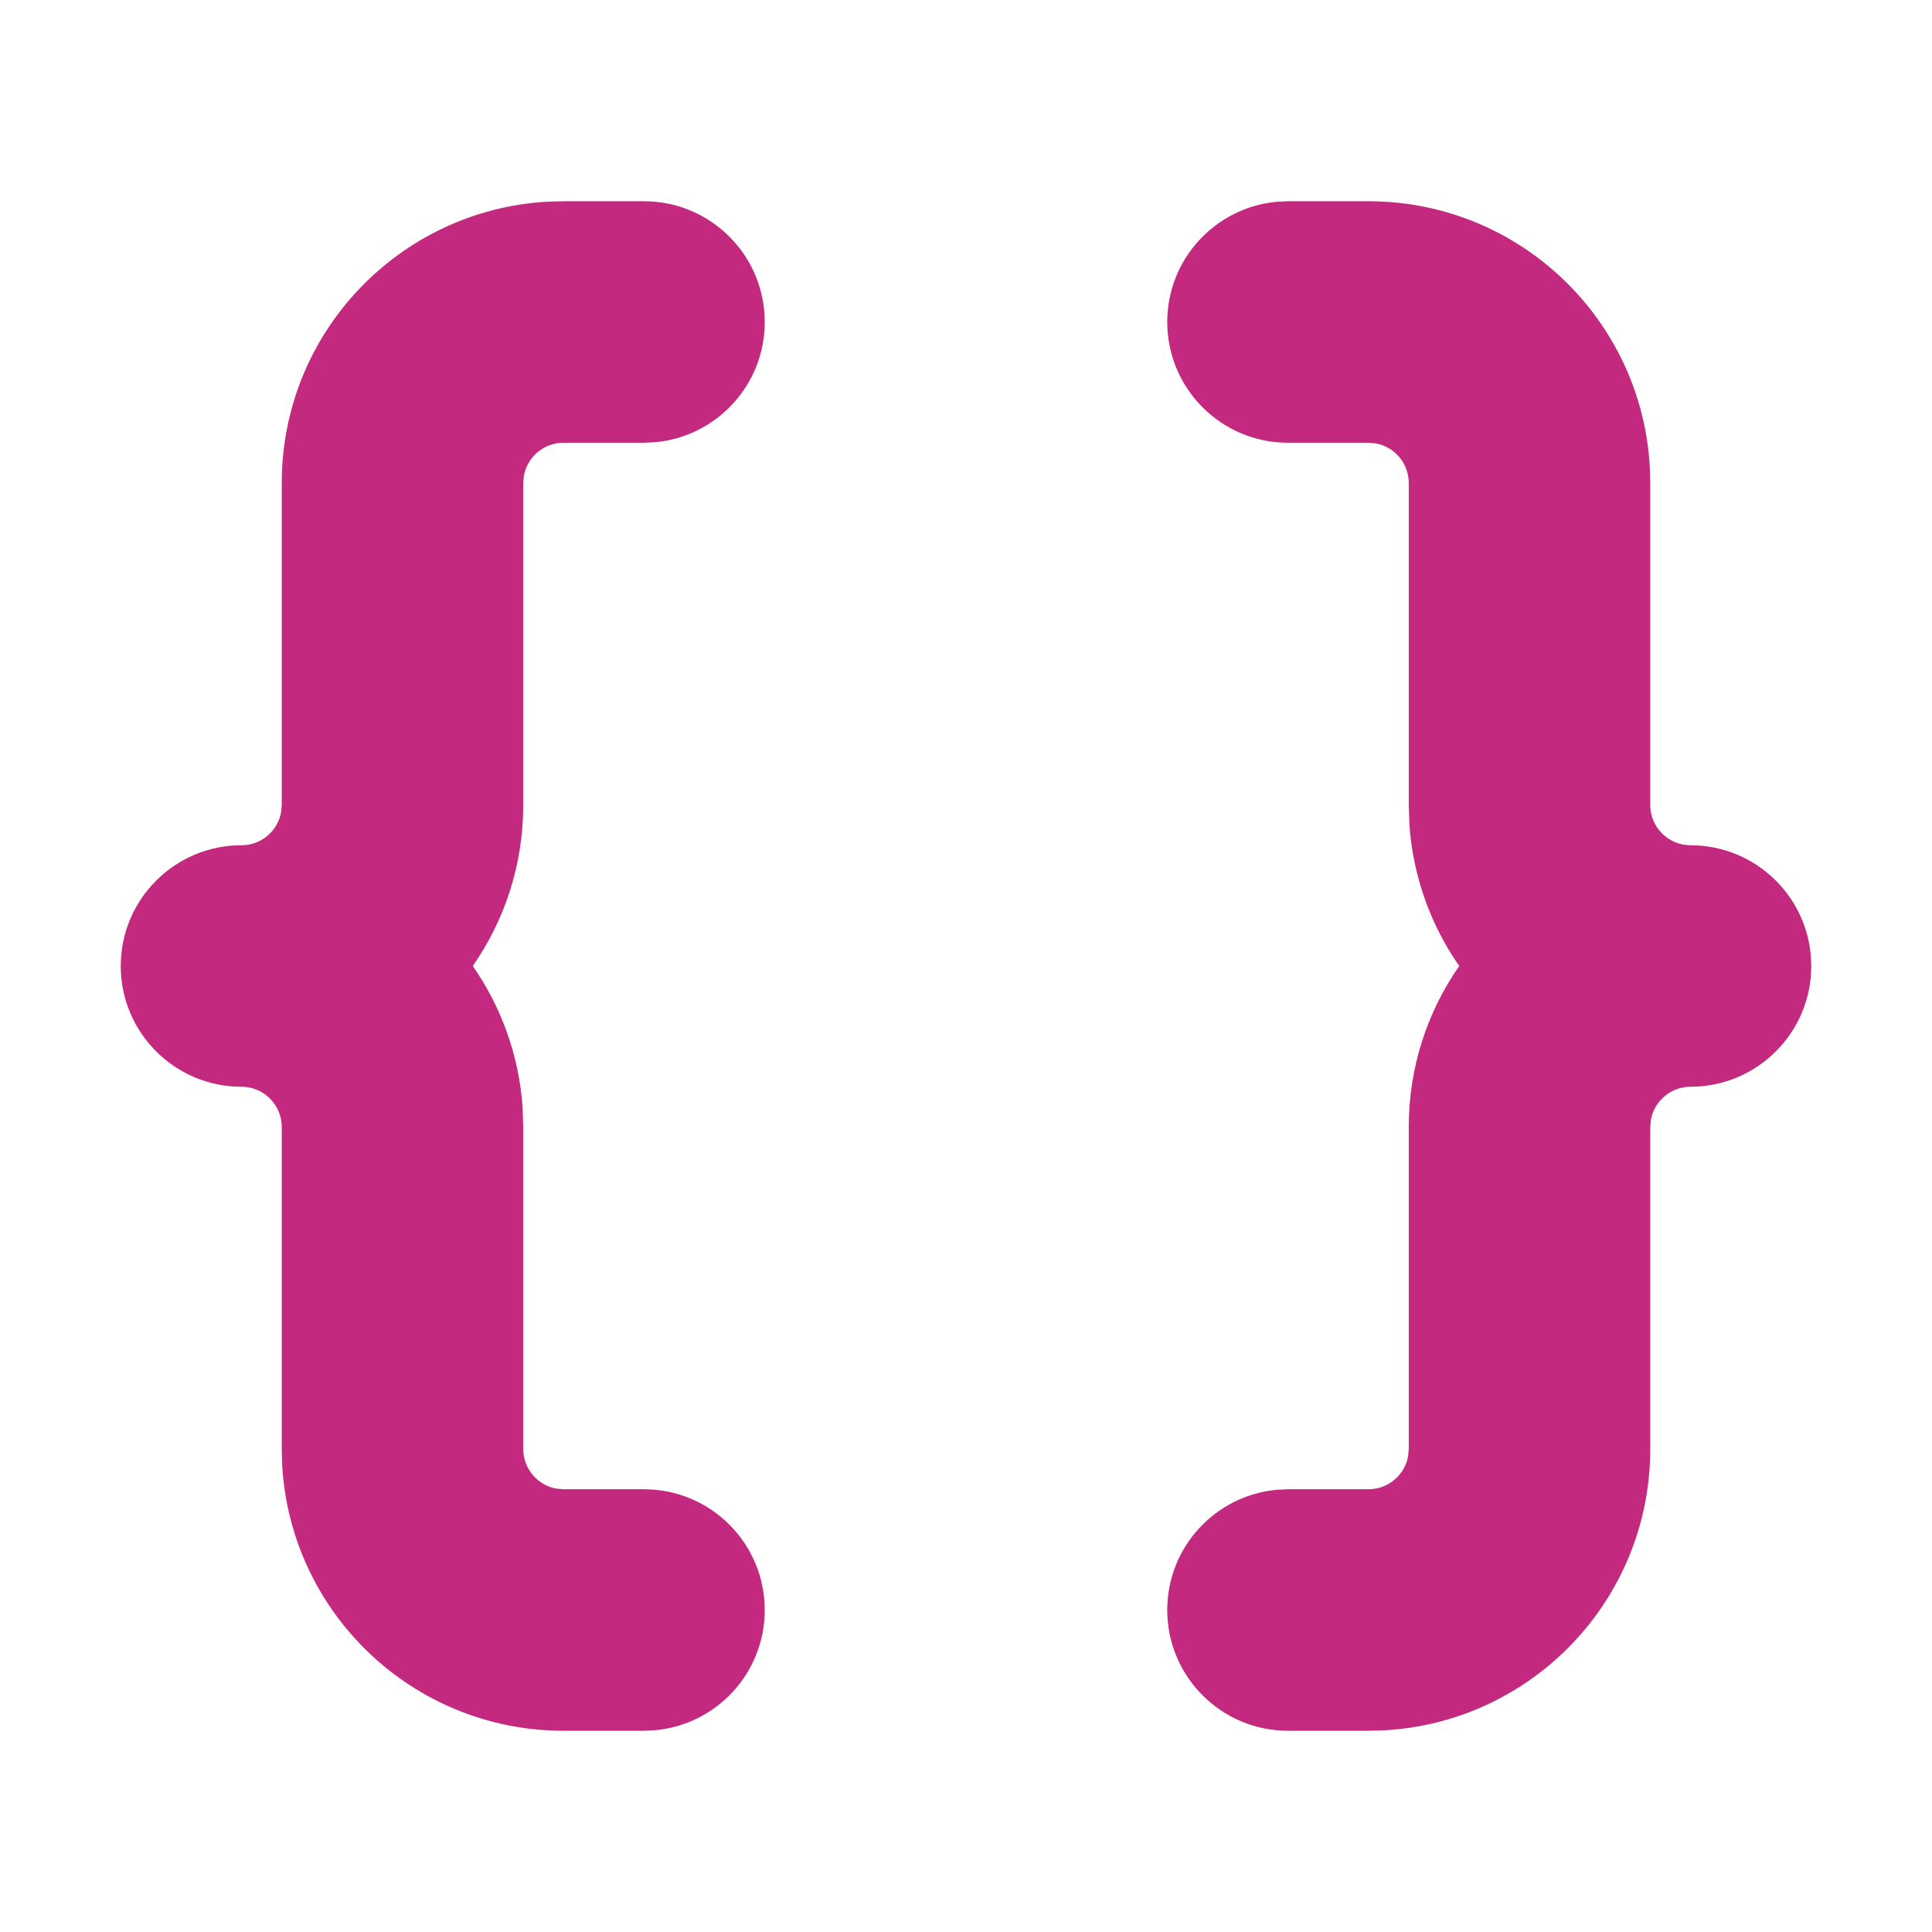
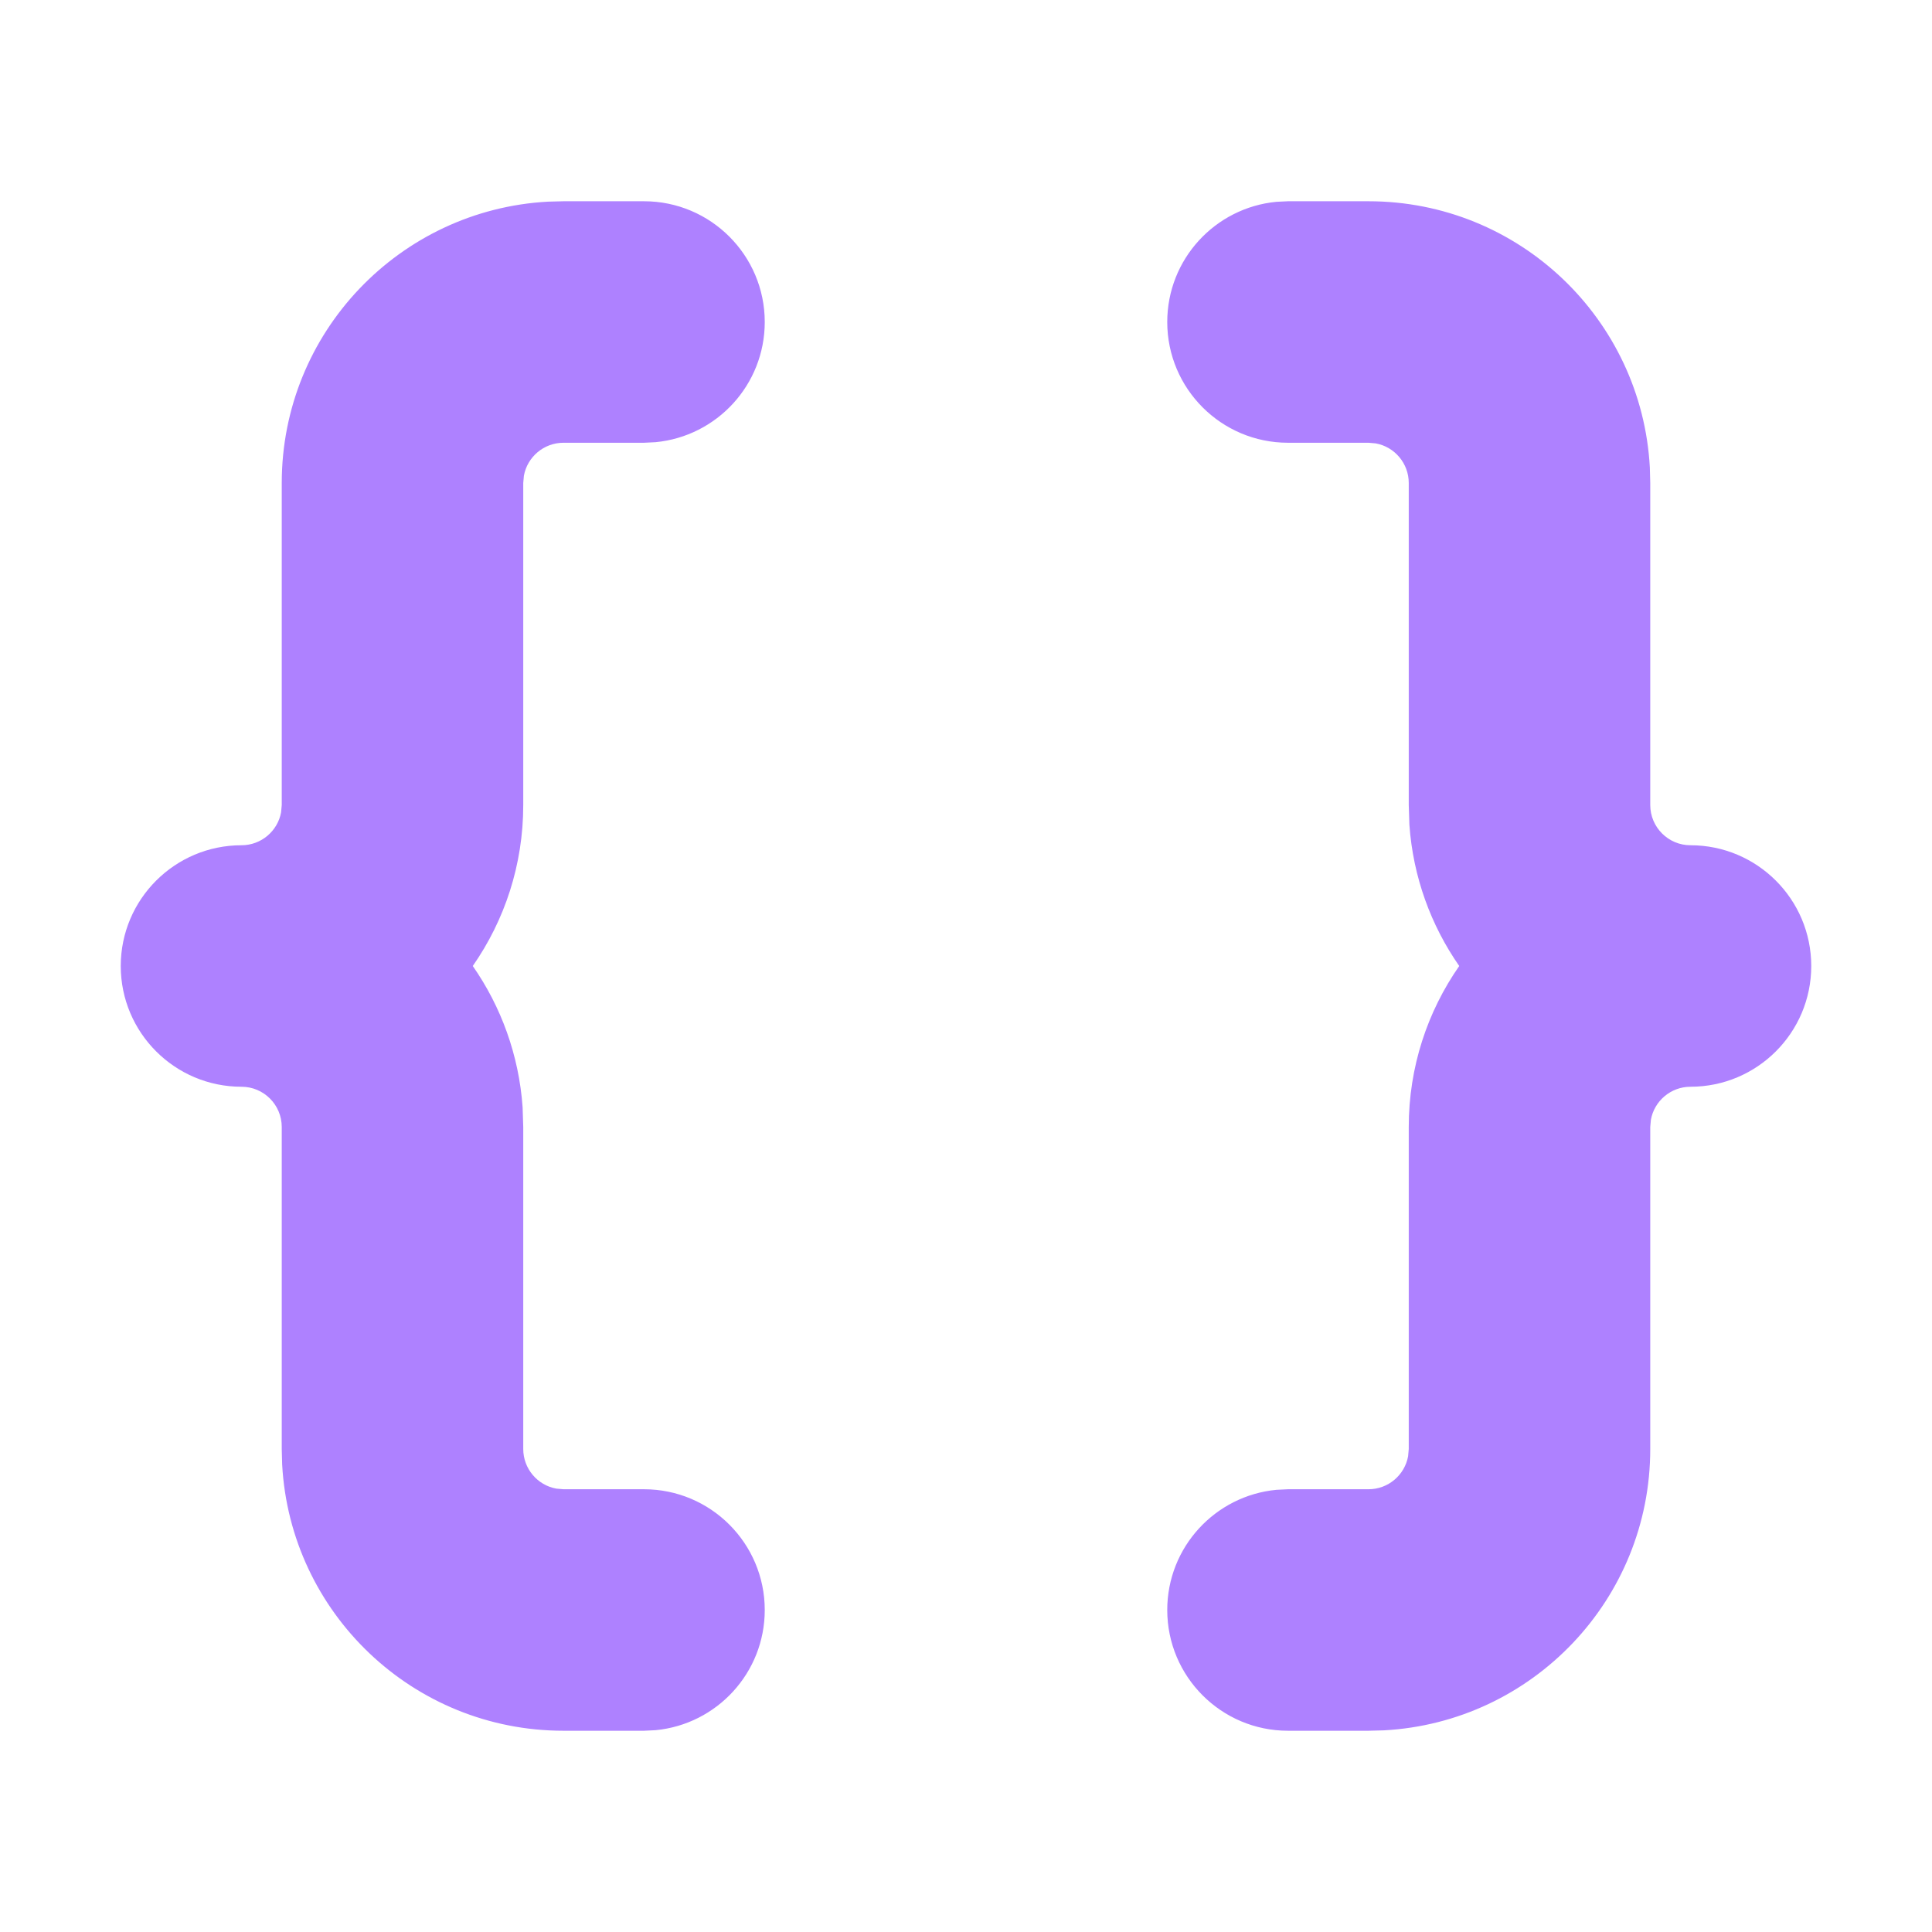
<svg xmlns="http://www.w3.org/2000/svg" width="800px" height="800px" viewBox="0 0 24 24" version="1.1" fill="#000000">
  <g id="SVGRepo_bgCarrier" stroke-width="0" />
  <g id="SVGRepo_tracerCarrier" stroke-linecap="round" stroke-linejoin="round" />
  <g id="SVGRepo_iconCarrier">
    <g id="页面-1" stroke="none" stroke-width="1" fill="none" fill-rule="evenodd">
      <g id="Development" transform="translate(-144, -48)" fill-rule="nonzero">
        <g id="braces_fill" transform="translate(144, 48)">
          <path d="M24,0 L24,24 L0,24 L0,0 L24,0 Z M12.593,23.258 L12.582,23.26 L12.511,23.295 L12.492,23.299 L12.492,23.299 L12.477,23.295 L12.406,23.26 C12.396,23.256 12.387,23.259 12.382,23.265 L12.378,23.276 L12.361,23.703 L12.366,23.723 L12.377,23.736 L12.48,23.81 L12.495,23.814 L12.495,23.814 L12.507,23.81 L12.611,23.736 L12.623,23.72 L12.623,23.72 L12.627,23.703 L12.61,23.276 C12.608,23.266 12.601,23.259 12.593,23.258 L12.593,23.258 Z M12.858,23.145 L12.845,23.147 L12.66,23.24 L12.65,23.25 L12.65,23.25 L12.647,23.261 L12.665,23.691 L12.67,23.703 L12.67,23.703 L12.678,23.71 L12.879,23.803 C12.891,23.807 12.902,23.803 12.908,23.795 L12.912,23.781 L12.878,23.167 C12.875,23.155 12.867,23.147 12.858,23.145 L12.858,23.145 Z M12.143,23.147 C12.133,23.142 12.122,23.145 12.116,23.153 L12.11,23.167 L12.076,23.781 C12.075,23.793 12.083,23.802 12.093,23.805 L12.108,23.803 L12.309,23.71 L12.319,23.702 L12.319,23.702 L12.323,23.691 L12.34,23.261 L12.337,23.249 L12.337,23.249 L12.328,23.24 L12.143,23.147 Z" id="MingCute" fill-rule="nonzero"> </path>
-           <path d="M8,2.5 C8.828,2.5 9.5,3.172 9.5,4 C9.5,4.78 8.905,5.42 8.144,5.493 L8,5.5 L7,5.5 C6.755,5.5 6.55,5.677 6.508,5.91 L6.5,6 L6.5,10 C6.5,10.744 6.268,11.433 5.873,12 C6.224,12.504 6.446,13.105 6.492,13.754 L6.5,14 L6.5,18 C6.5,18.245 6.677,18.45 6.91,18.492 L7,18.5 L8,18.5 C8.828,18.5 9.5,19.172 9.5,20 C9.5,20.78 8.905,21.42 8.144,21.493 L8,21.5 L7,21.5 C5.131,21.5 3.605,20.036 3.505,18.192 L3.5,18 L3.5,14 C3.5,13.724 3.276,13.5 3,13.5 C2.172,13.5 1.5,12.828 1.5,12 C1.5,11.172 2.172,10.5 3,10.5 C3.245,10.5 3.45,10.323 3.492,10.09 L3.5,10 L3.5,6 C3.5,4.131 4.964,2.605 6.808,2.505 L7,2.5 L8,2.5 Z M17,2.5 C18.869,2.5 20.395,3.964 20.495,5.808 L20.5,6 L20.5,10 C20.5,10.276 20.724,10.5 21,10.5 C21.828,10.5 22.5,11.172 22.5,12 C22.5,12.828 21.828,13.5 21,13.5 C20.755,13.5 20.55,13.677 20.508,13.91 L20.5,14 L20.5,18 C20.5,19.869 19.036,21.395 17.192,21.495 L17,21.5 L16,21.5 C15.172,21.5 14.5,20.828 14.5,20 C14.5,19.22 15.095,18.58 15.856,18.507 L16,18.5 L17,18.5 C17.245,18.5 17.45,18.323 17.492,18.09 L17.5,18 L17.5,14 C17.5,13.256 17.732,12.567 18.127,12 C17.776,11.496 17.554,10.895 17.508,10.246 L17.5,10 L17.5,6 C17.5,5.755 17.323,5.55 17.09,5.508 L17,5.5 L16,5.5 C15.172,5.5 14.5,4.828 14.5,4 C14.5,3.22 15.095,2.58 15.856,2.507 L16,2.5 L17,2.5 Z" id="形状" fill="#C3297E"> </path>
+           <path d="M8,2.5 C8.828,2.5 9.5,3.172 9.5,4 C9.5,4.78 8.905,5.42 8.144,5.493 L8,5.5 L7,5.5 C6.755,5.5 6.55,5.677 6.508,5.91 L6.5,6 L6.5,10 C6.5,10.744 6.268,11.433 5.873,12 C6.224,12.504 6.446,13.105 6.492,13.754 L6.5,14 L6.5,18 C6.5,18.245 6.677,18.45 6.91,18.492 L7,18.5 L8,18.5 C8.828,18.5 9.5,19.172 9.5,20 C9.5,20.78 8.905,21.42 8.144,21.493 L8,21.5 L7,21.5 C5.131,21.5 3.605,20.036 3.505,18.192 L3.5,18 L3.5,14 C3.5,13.724 3.276,13.5 3,13.5 C2.172,13.5 1.5,12.828 1.5,12 C1.5,11.172 2.172,10.5 3,10.5 C3.245,10.5 3.45,10.323 3.492,10.09 L3.5,10 L3.5,6 C3.5,4.131 4.964,2.605 6.808,2.505 L7,2.5 L8,2.5 Z M17,2.5 C18.869,2.5 20.395,3.964 20.495,5.808 L20.5,6 L20.5,10 C20.5,10.276 20.724,10.5 21,10.5 C21.828,10.5 22.5,11.172 22.5,12 C22.5,12.828 21.828,13.5 21,13.5 C20.755,13.5 20.55,13.677 20.508,13.91 L20.5,14 L20.5,18 C20.5,19.869 19.036,21.395 17.192,21.495 L17,21.5 L16,21.5 C15.172,21.5 14.5,20.828 14.5,20 C14.5,19.22 15.095,18.58 15.856,18.507 L16,18.5 L17,18.5 C17.245,18.5 17.45,18.323 17.492,18.09 L17.5,18 L17.5,14 C17.5,13.256 17.732,12.567 18.127,12 C17.776,11.496 17.554,10.895 17.508,10.246 L17.5,10 L17.5,6 C17.5,5.755 17.323,5.55 17.09,5.508 L17,5.5 L16,5.5 C15.172,5.5 14.5,4.828 14.5,4 C14.5,3.22 15.095,2.58 15.856,2.507 L16,2.5 L17,2.5 Z" id="形状" fill="#AE81FF"> </path>
        </g>
      </g>
    </g>
  </g>
</svg>
